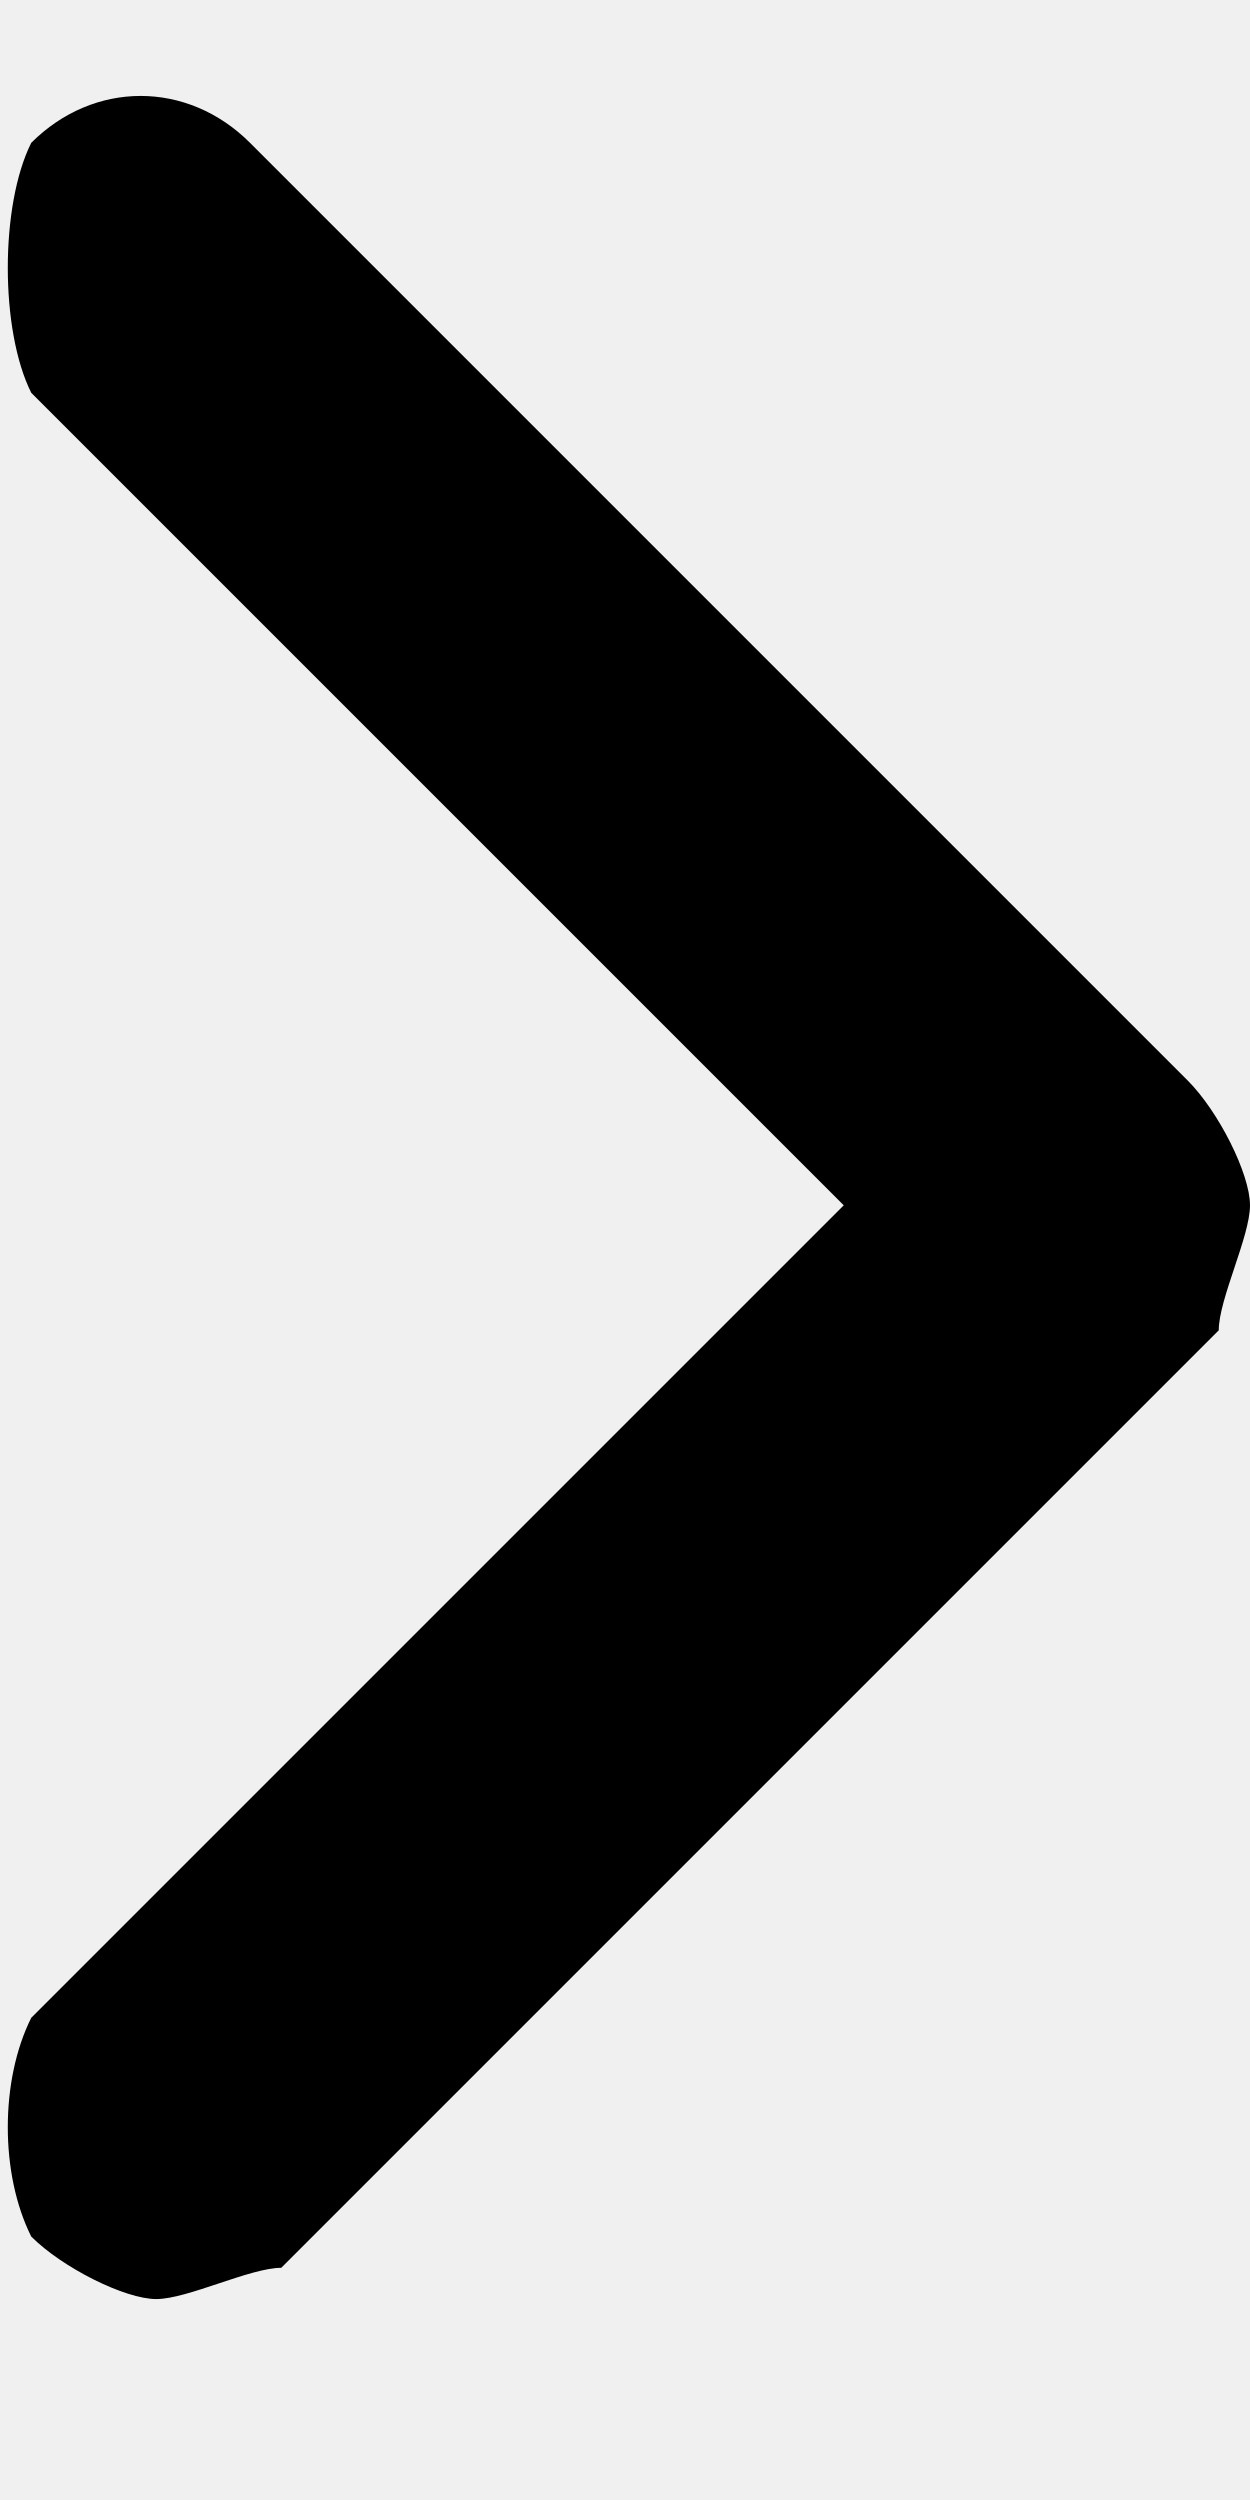
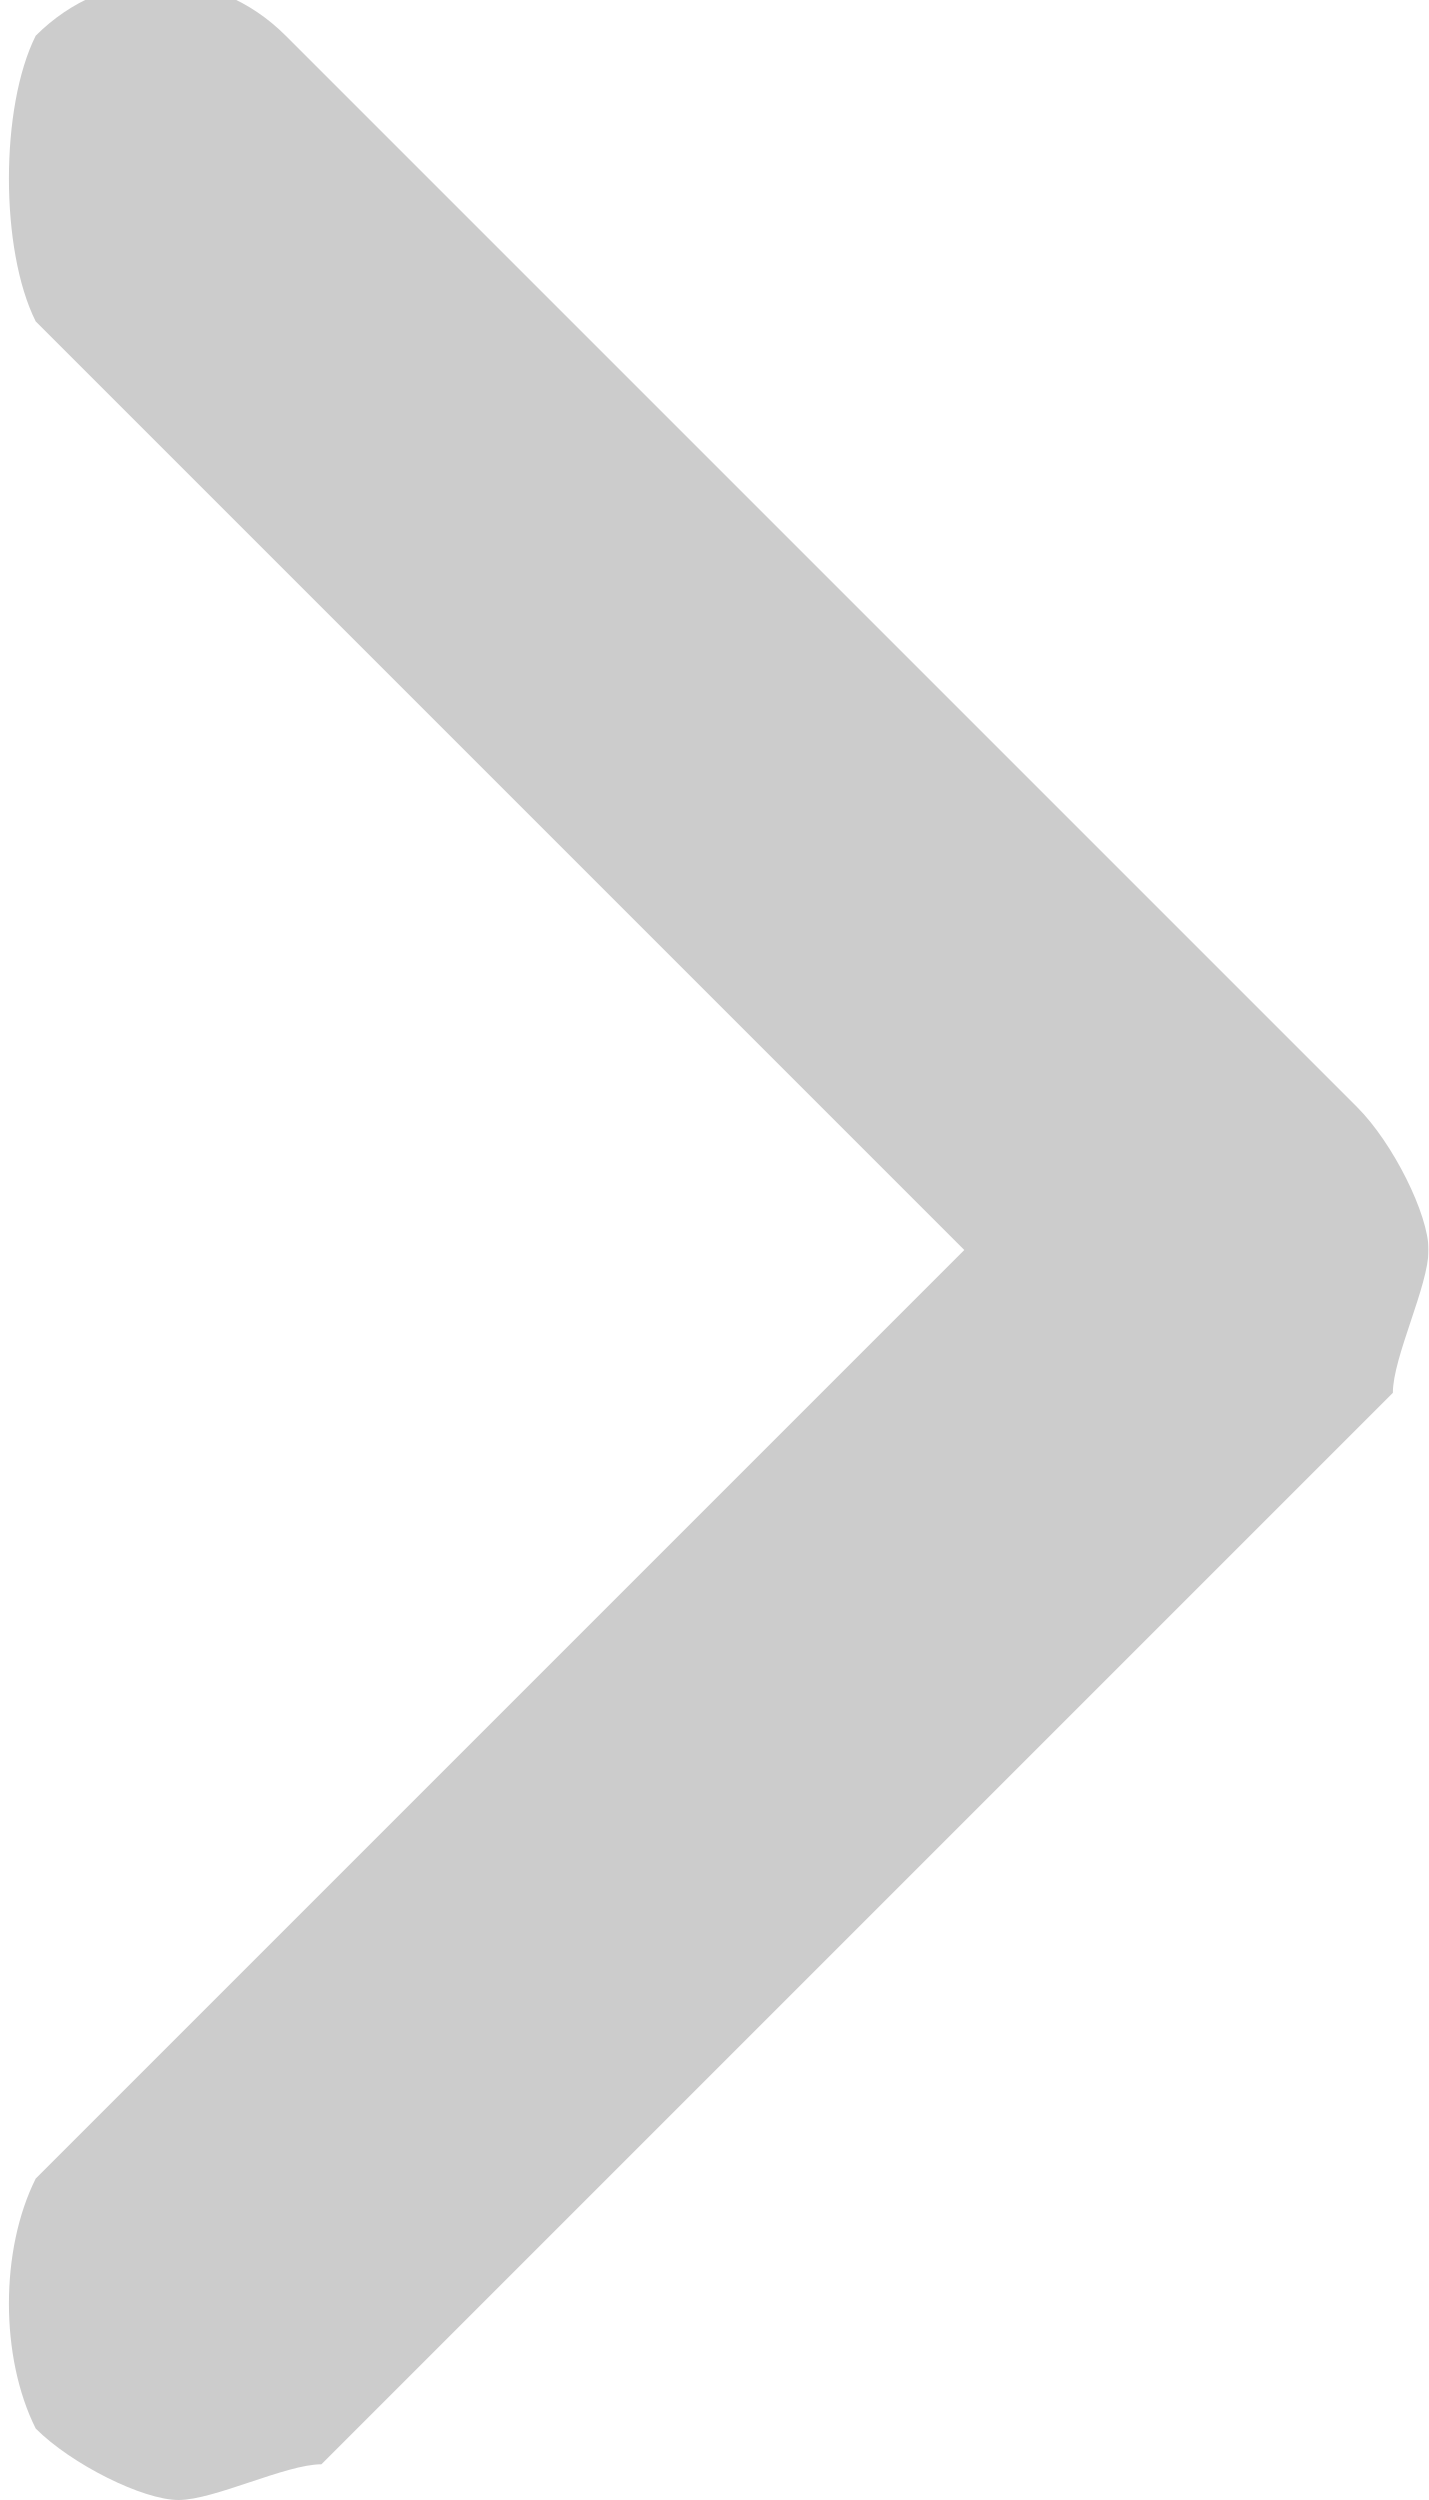
- <svg xmlns="http://www.w3.org/2000/svg" width="4" height="8" viewBox="0 0 4 8" fill="none">
-   <path d="M3.8 3.457L0.8 0.457C0.6 0.257 0.3 0.257 0.1 0.457C-9.76548e-05 0.657 -9.76548e-05 1.057 0.1 1.257L2.7 3.857L0.1 6.457C-9.76548e-05 6.657 -9.76548e-05 6.957 0.1 7.157C0.2 7.257 0.4 7.357 0.5 7.357C0.6 7.357 0.8 7.257 0.9 7.257L3.9 4.257C3.9 4.157 4 3.957 4 3.857C4 3.757 3.9 3.557 3.8 3.457Z" fill="black" />
+ <svg xmlns="http://www.w3.org/2000/svg" width="4" height="7" viewBox="0 0 4 7" fill="none">
+   <rect width="4" height="7" fill="#E5E5E5" />
+   <rect width="1440" height="2082" transform="translate(-279 -333)" fill="white" />
+   <g opacity="0.2" clip-path="url(#clip0_0_1)">
+     <path d="M3.8 3.1L0.8 0.1C0.6 -0.1 0.3 -0.1 0.1 0.1C-6.10203e-06 0.3 -6.10203e-06 0.7 0.1 0.9L2.7 3.5L0.1 6.1C-6.10203e-06 6.3 -6.10203e-06 6.6 0.1 6.8C0.2 6.9 0.4 7 0.5 7C0.6 7 0.8 6.9 0.9 6.9L3.9 3.9C3.9 3.8 4 3.6 4 3.5C4 3.4 3.9 3.2 3.8 3.1Z" fill="black" />
+   </g>
+   <defs>
+     <clipPath id="clip0_0_1">
+       <rect width="4" height="7" fill="white" />
+     </clipPath>
+   </defs>
</svg>
